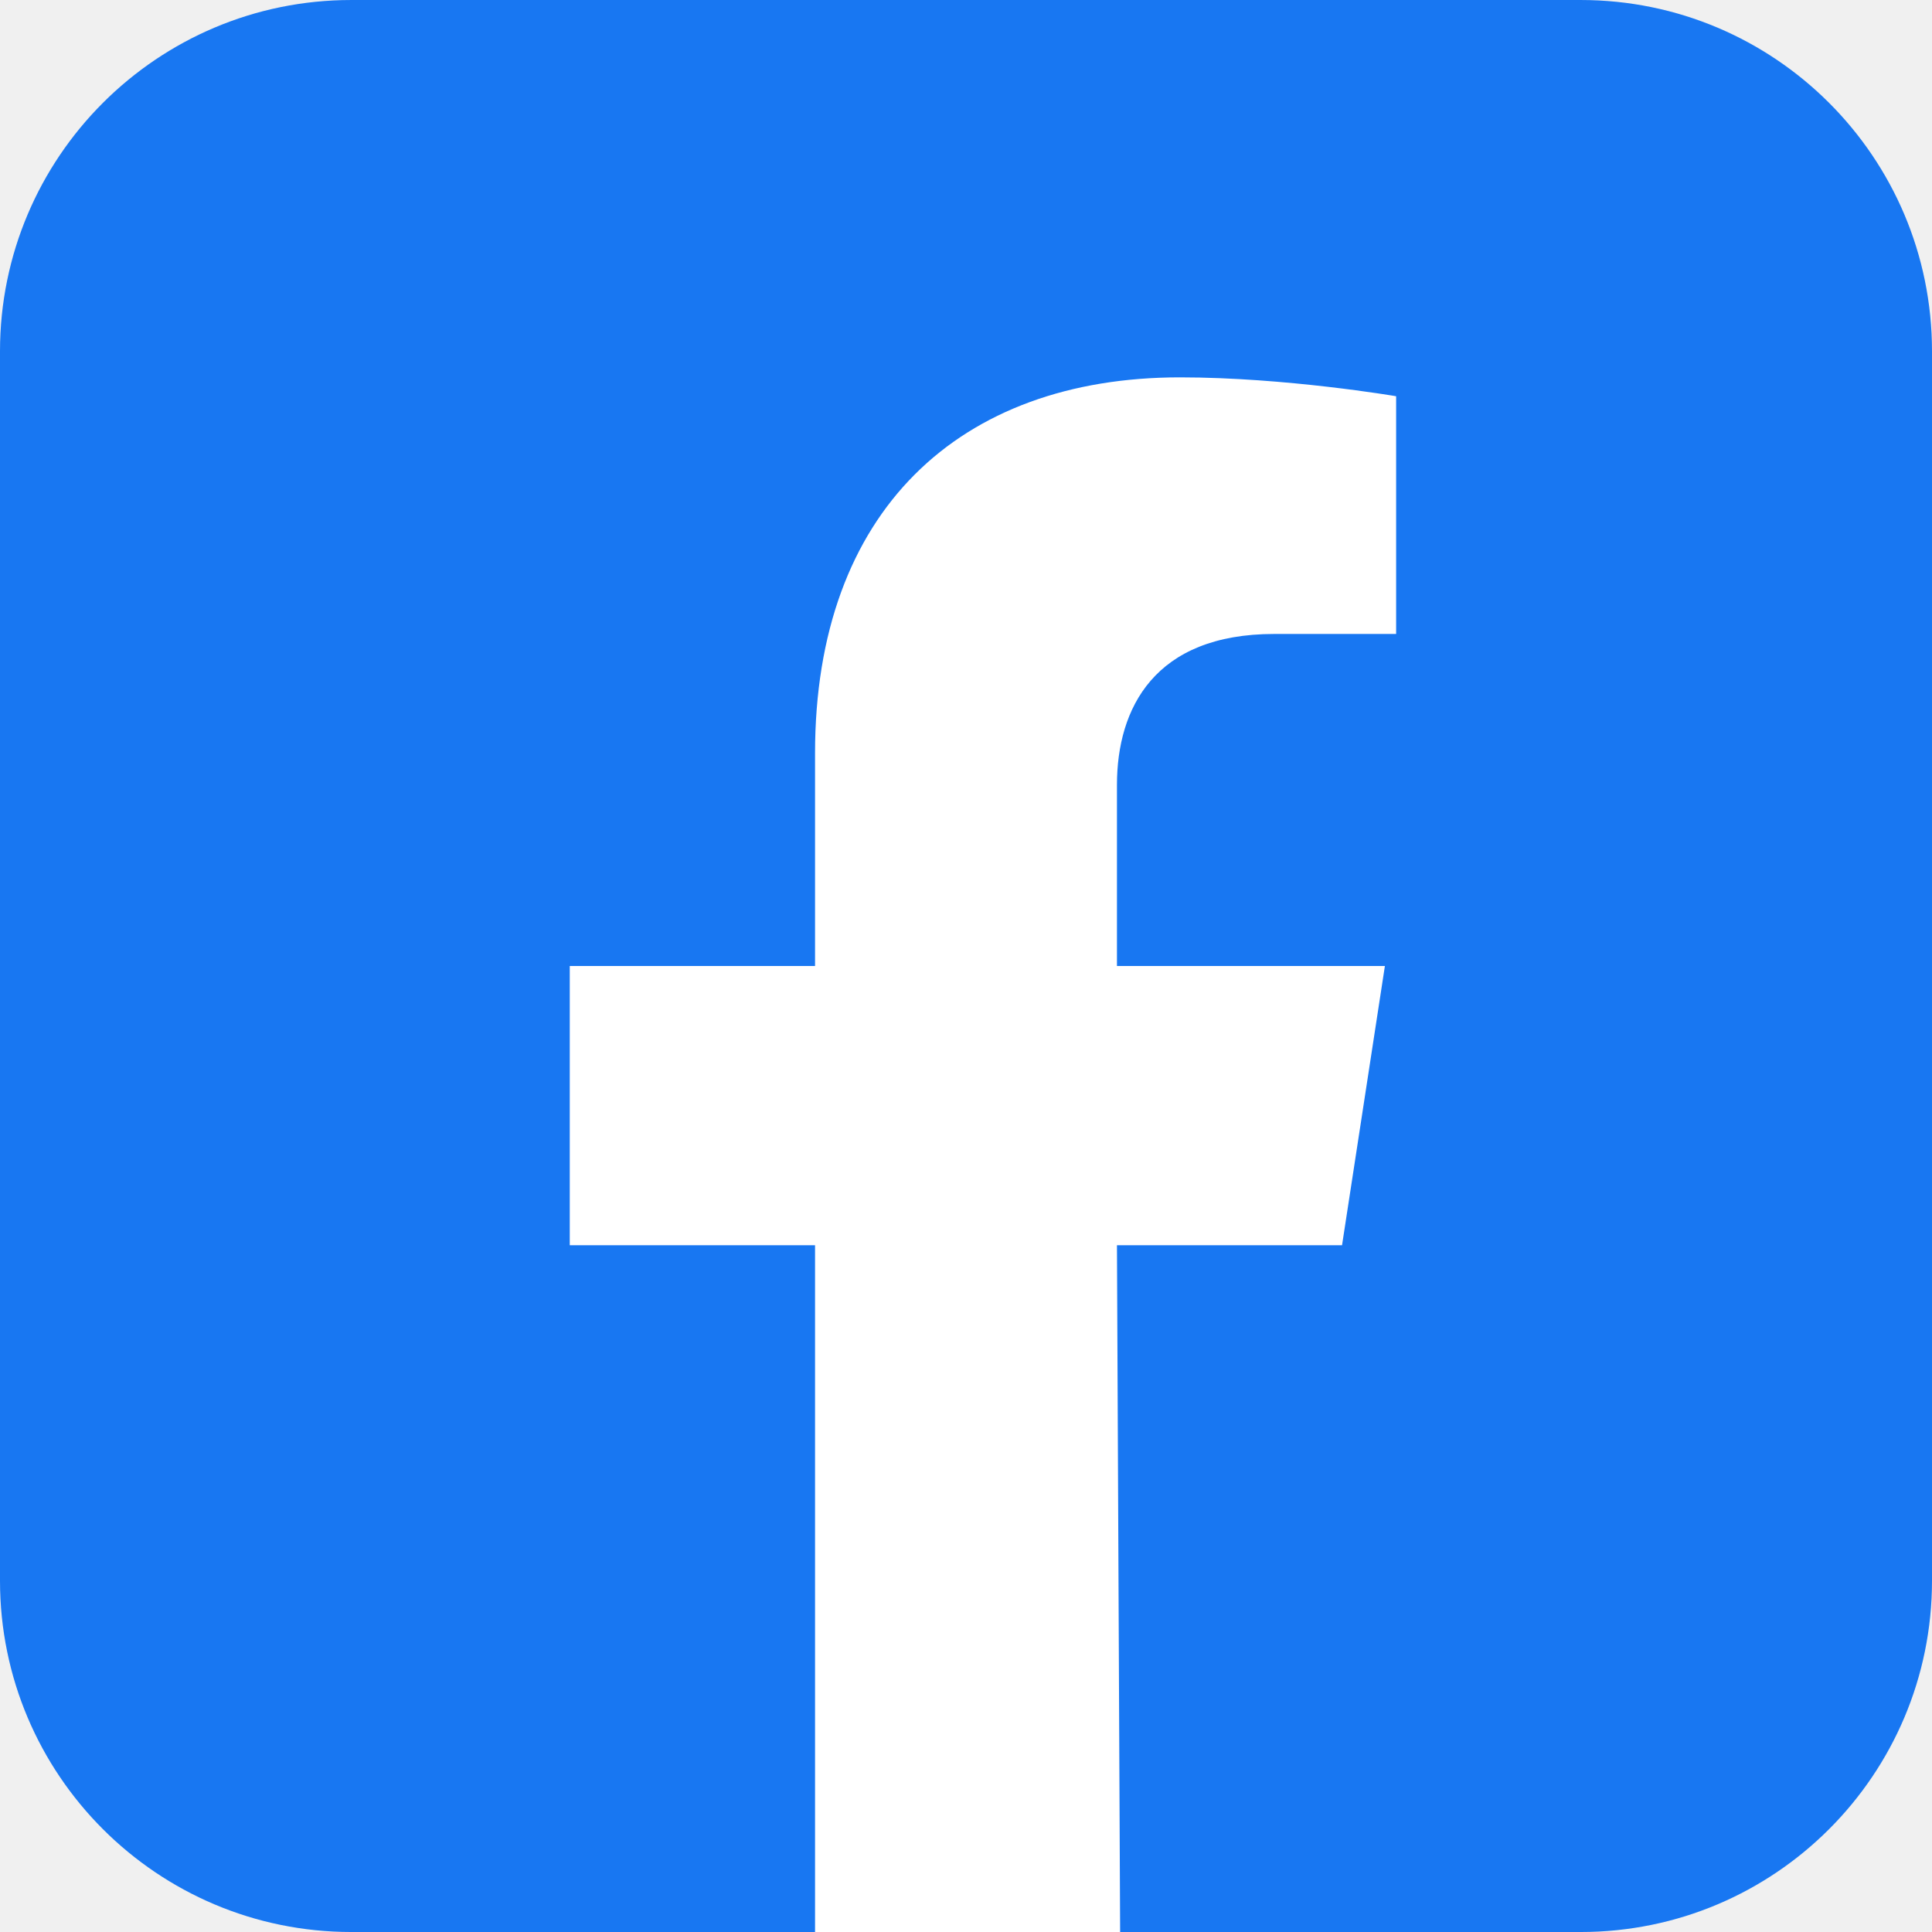
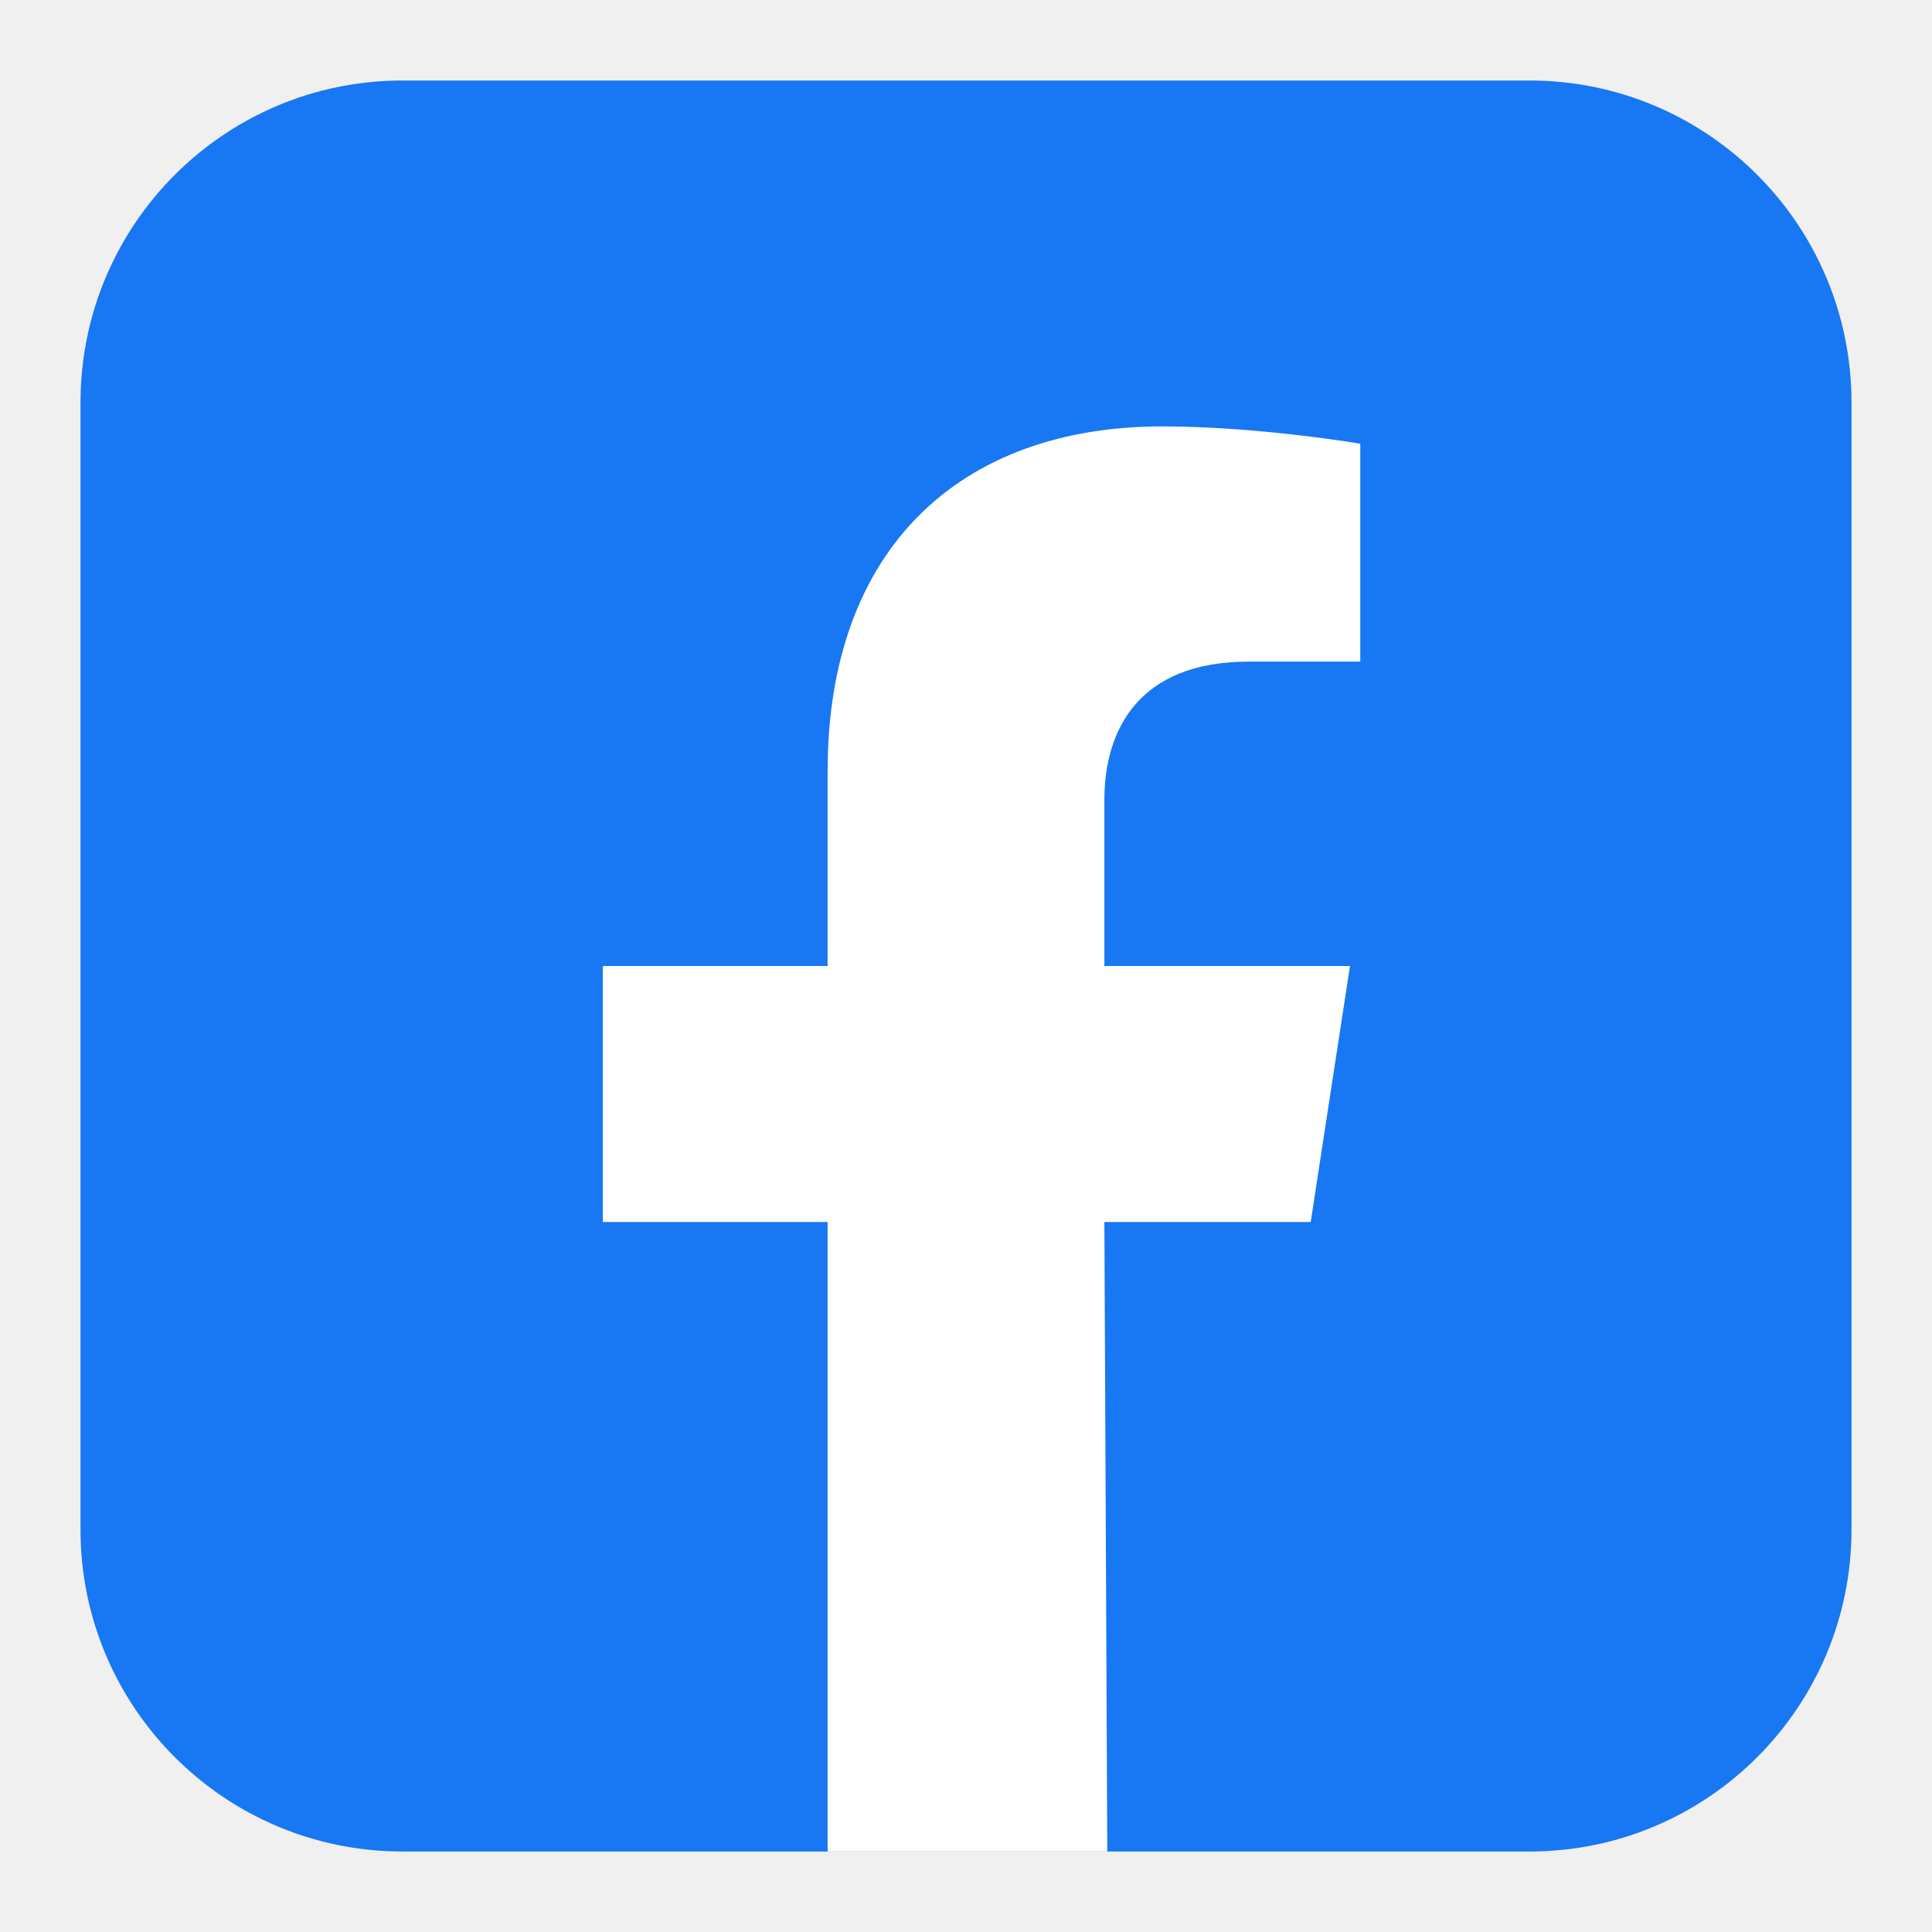
- <svg xmlns="http://www.w3.org/2000/svg" preserveAspectRatio="none" overflow="visible" style="display: block;" width="22" height="22" viewBox="0 0 22 22" fill="none">
-   <g id="Group">
-     <rect id="Rectangle 19990" y="6.10352e-05" width="22" height="22" rx="4" fill="#1877F2" />
-     <path id="Vector" d="M15.282 14.18L15.77 11H12.719V8.937C12.719 8.067 13.145 7.219 14.511 7.219H15.898V4.512C15.898 4.512 14.64 4.297 13.436 4.297C10.924 4.297 9.281 5.82 9.281 8.577V11H6.488V14.18H9.281V22C10 22 10.415 22 11 22C11.585 22 12 22 12.755 22L12.719 14.18H15.282Z" fill="white" />
-   </g>
+ <svg xmlns="http://www.w3.org/2000/svg" width="24" height="24" viewBox="0 0 24 24" fill="none">
+   <svg x="1" y="1" width="22" height="22" viewBox="0 0 22 22" preserveAspectRatio="none">
+     <g id="Group">
+       <rect id="Rectangle 19990" y="6.10352e-05" width="22" height="22" rx="4" fill="#1877F2" />
+       <path id="Vector" d="M15.282 14.18L15.77 11H12.719V8.937C12.719 8.067 13.145 7.219 14.511 7.219H15.898V4.512C15.898 4.512 14.64 4.297 13.436 4.297C10.924 4.297 9.281 5.82 9.281 8.577V11H6.488V14.18H9.281V22C10 22 10.415 22 11 22C11.585 22 12 22 12.755 22L12.719 14.18H15.282Z" fill="white" />
+     </g>
+   </svg>
</svg>
